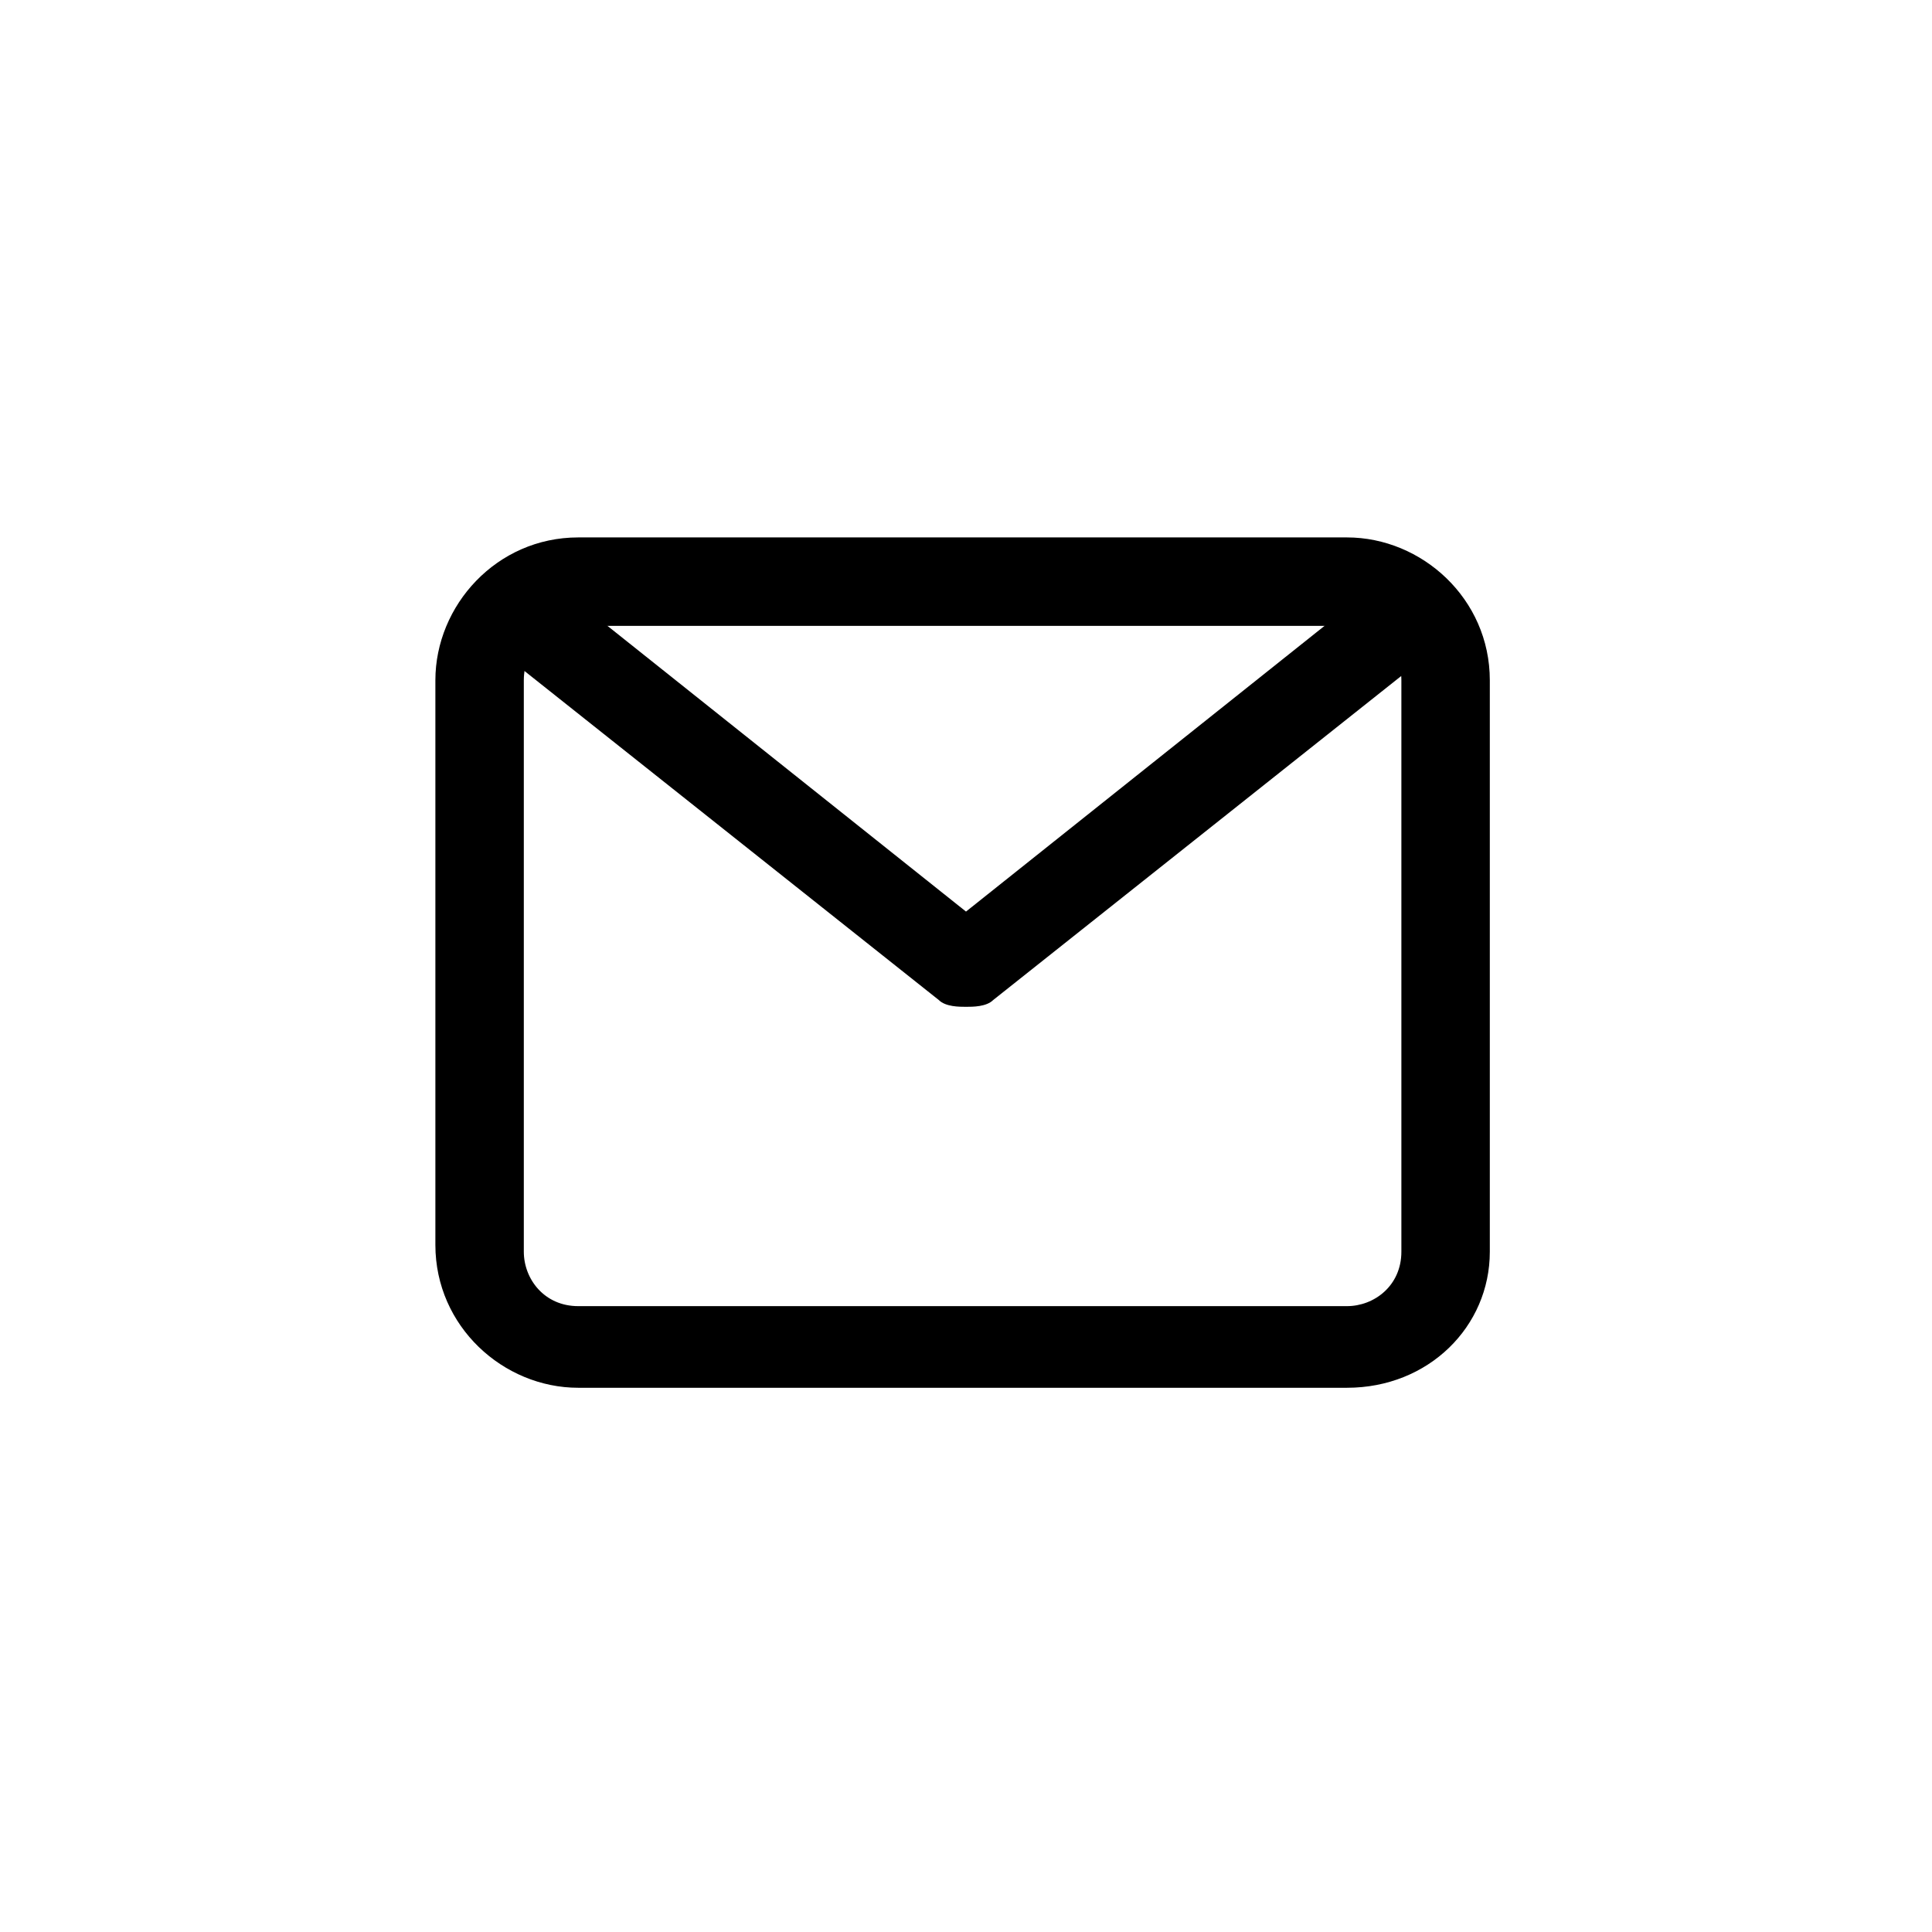
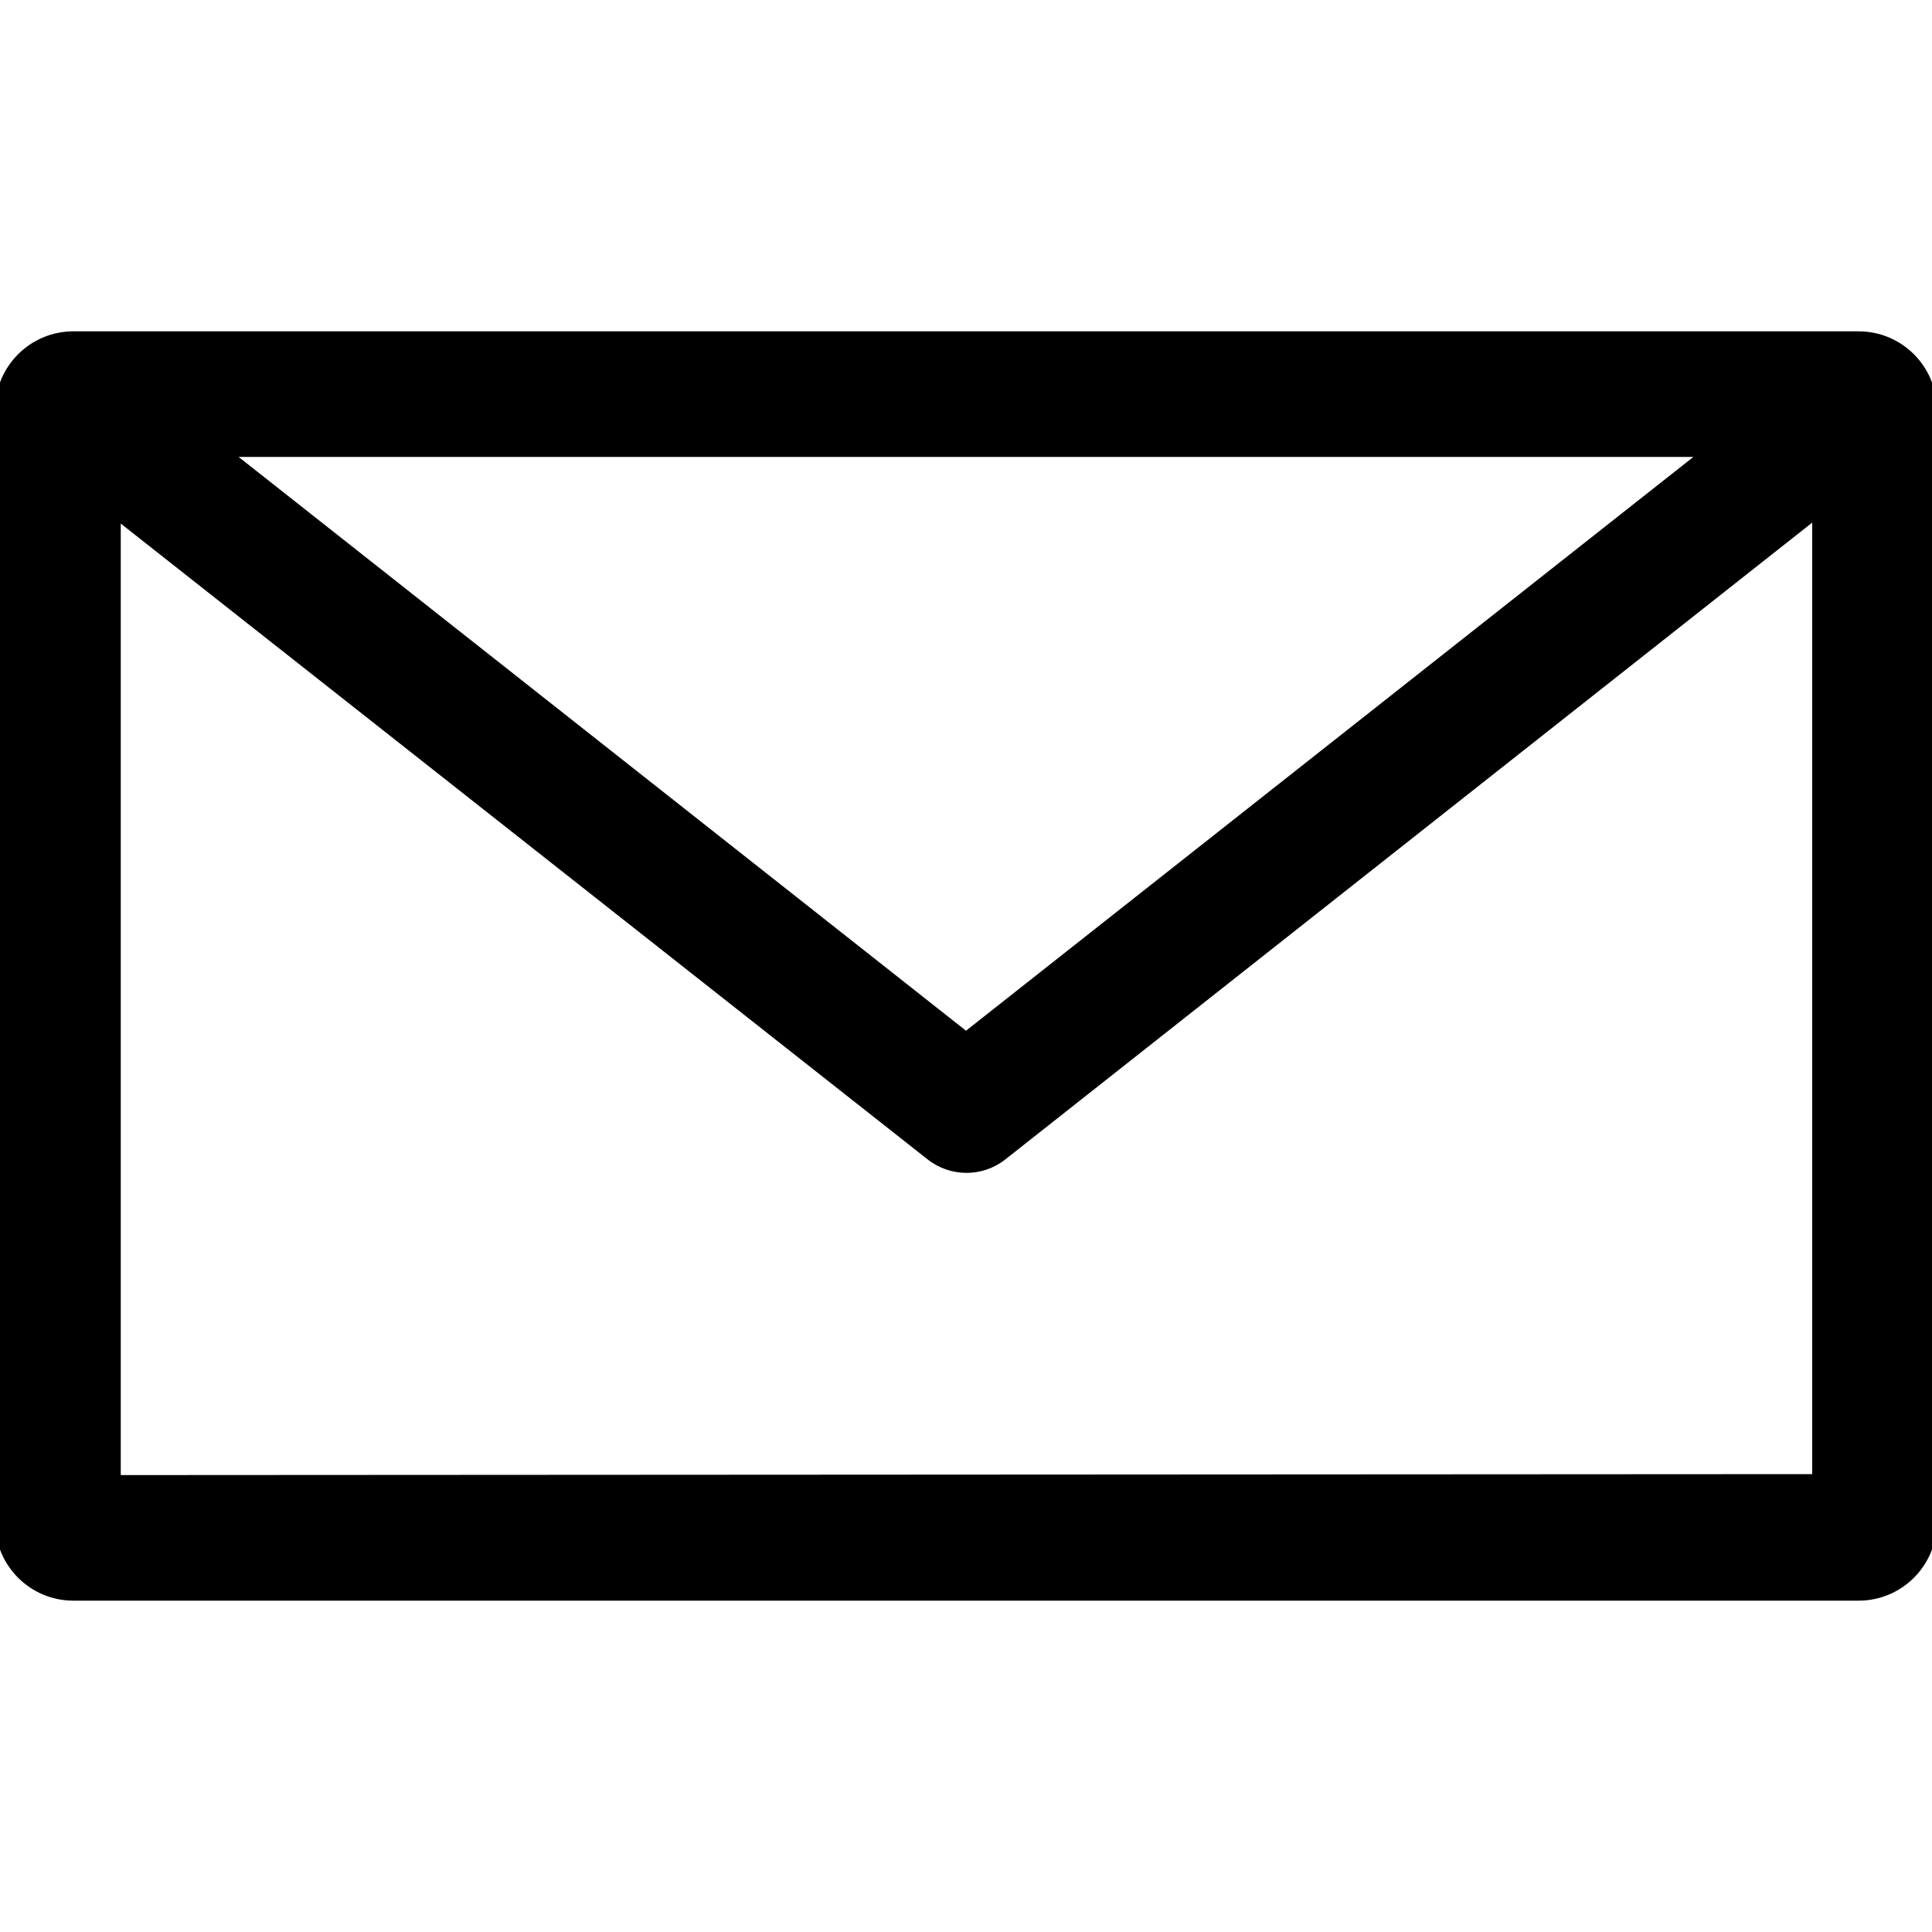
- <svg xmlns="http://www.w3.org/2000/svg" viewBox="0 0 28.4 28.4">
-   <path d="M19.8 20.4H8.5c-1.1 0-2.1-.9-2.1-2.1V10c0-1.1.9-2.1 2.1-2.1h11.3c1.1 0 2.1.9 2.1 2.1v8.4c0 1.1-.9 2-2.1 2zM8.5 9.2c-.4 0-.8.3-.8.8v8.4c0 .4.3.8.8.8h11.3c.4 0 .8-.3.8-.8V10c0-.4-.3-.8-.8-.8H8.5z" />
-   <path d="M14.2 14.8c-.1 0-.3 0-.4-.1L7 9.3l.8-1 6.4 5.1 6.4-5.1.8 1-6.8 5.4c-.1.1-.3.1-.4.1z" />
+ <svg viewBox="0 0 20 20">
+   <path d="M19.24 3.43H.76a.81.81 0 0 0-.81.8v11.54a.81.81 0 0 0 .81.8h18.48a.81.81 0 0 0 .81-.8V4.23a.81.81 0 0 0-.81-.8zm-1.71 1.3L10 10.67 2.47 4.73zM1.25 15.27V5.42L9.6 12a.65.65 0 0 0 .81 0l8.35-6.59v9.85z" />
</svg>
